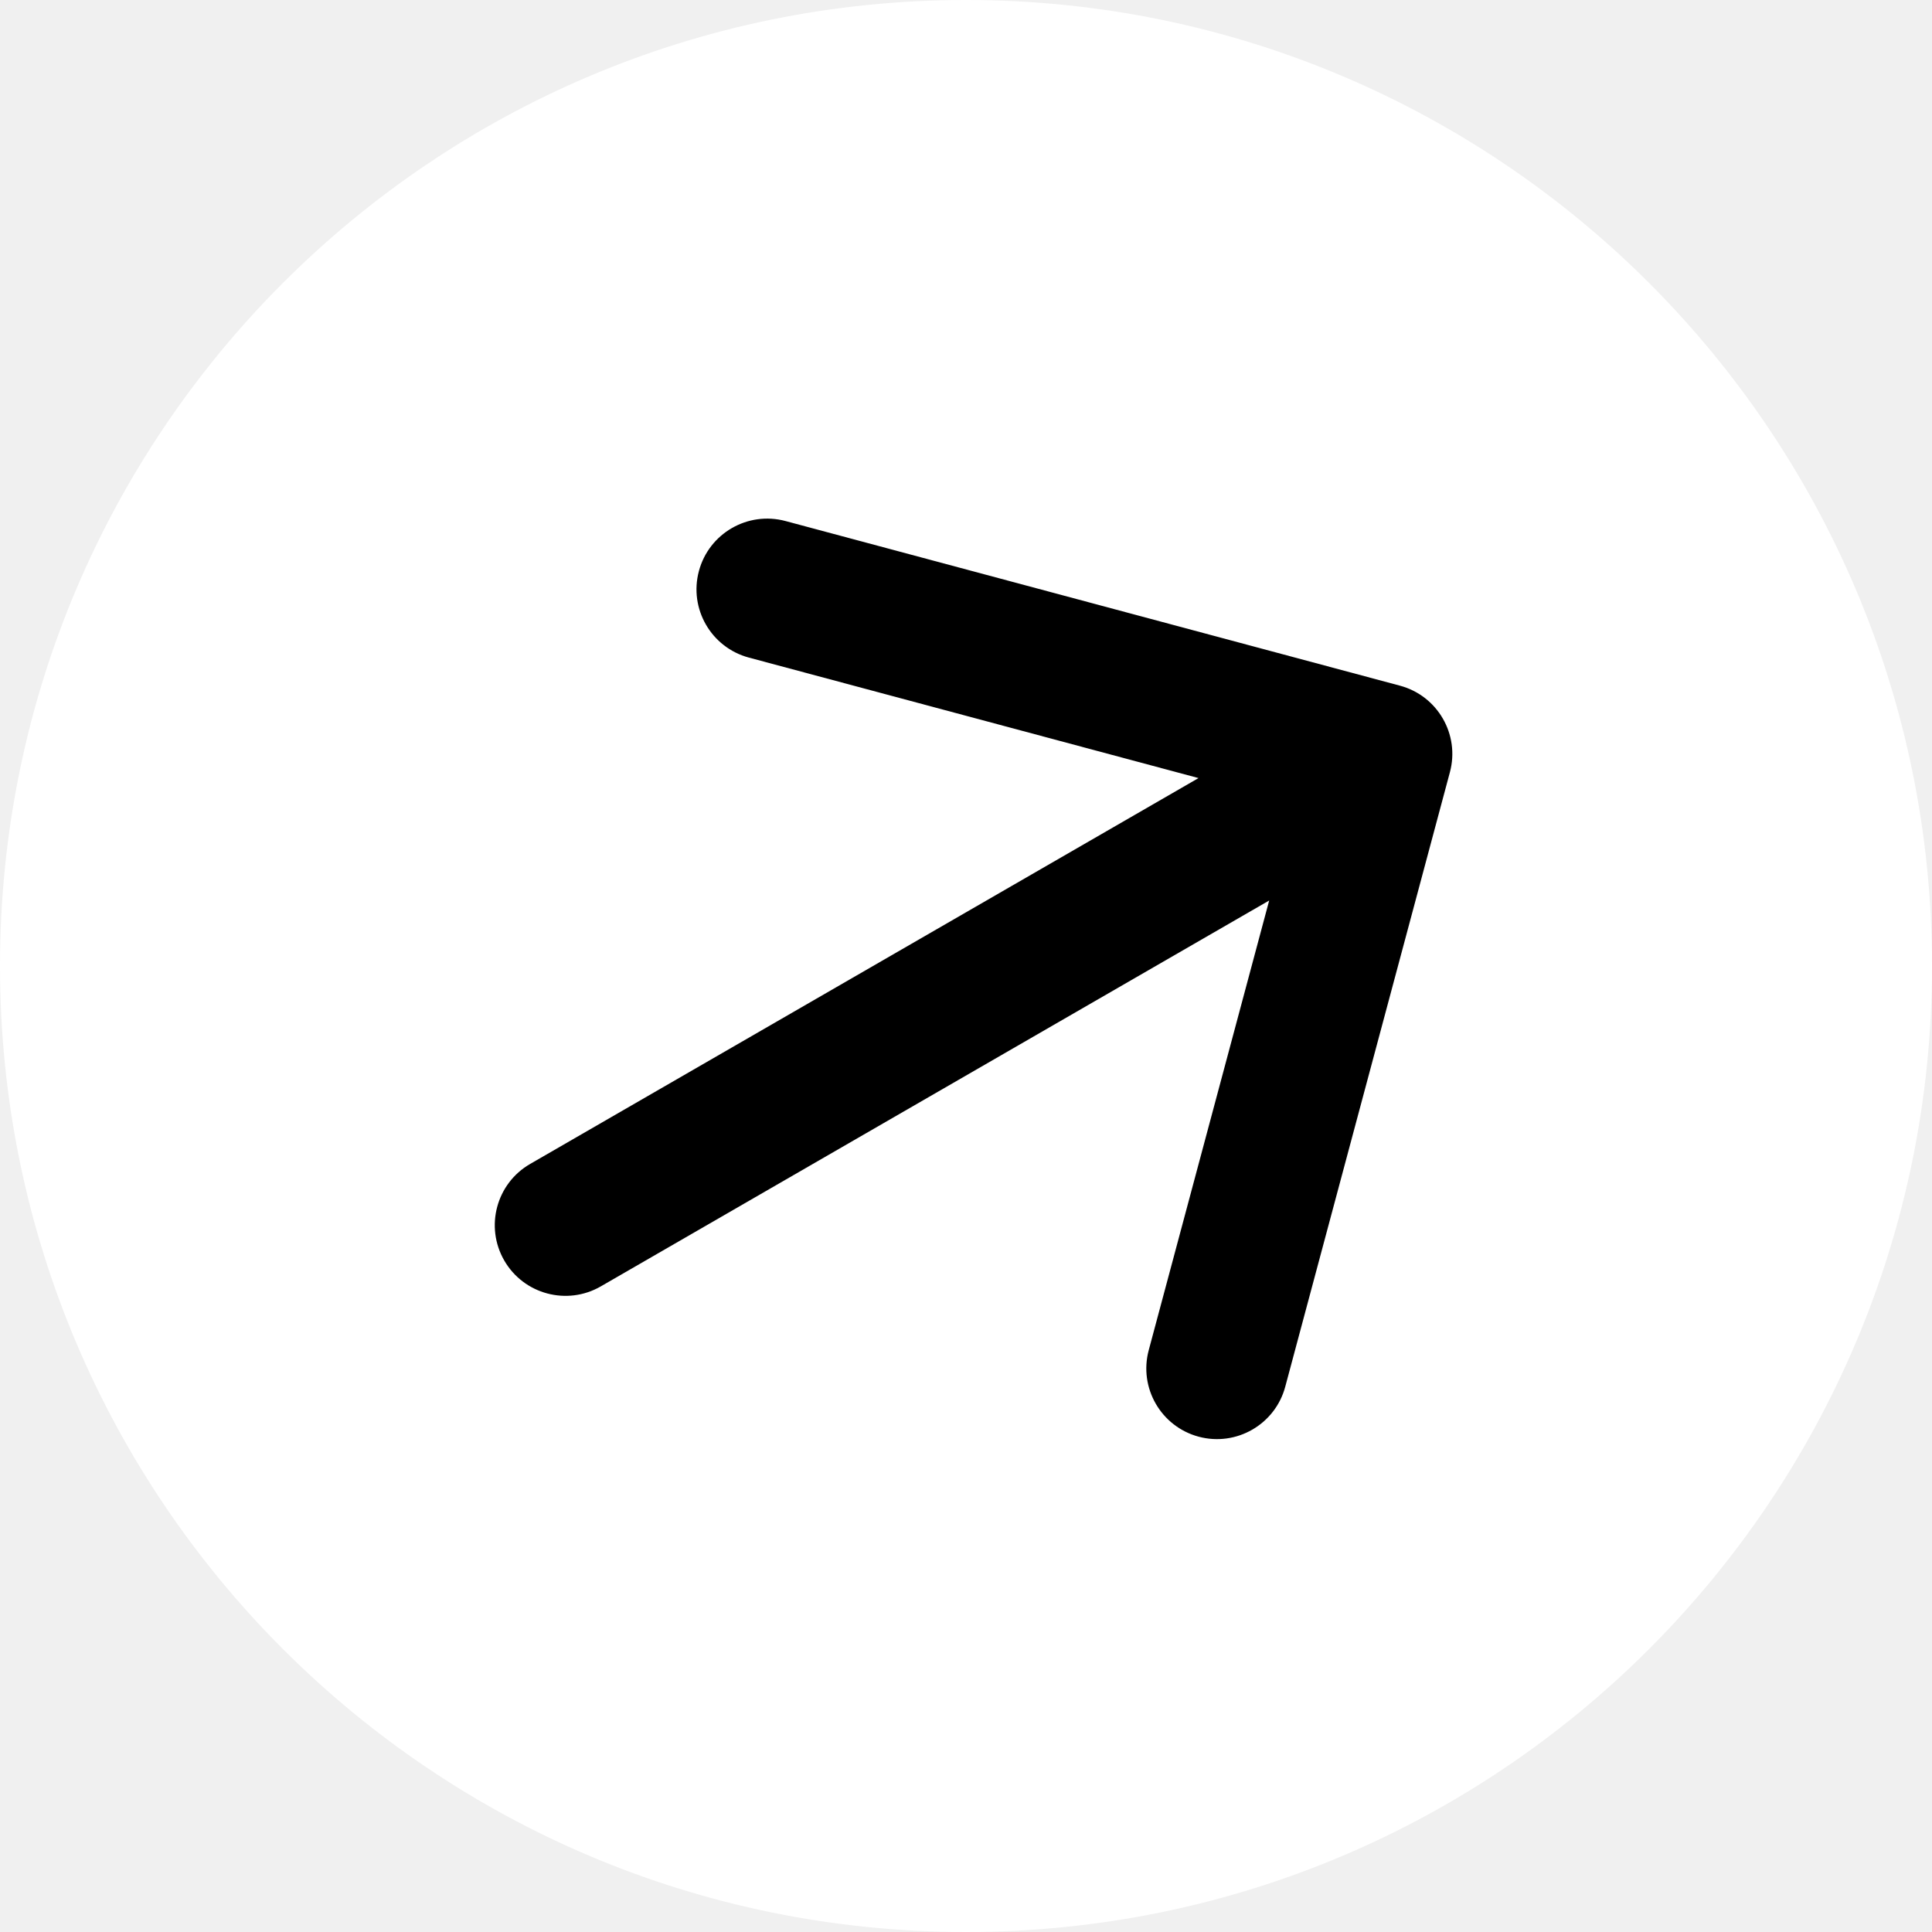
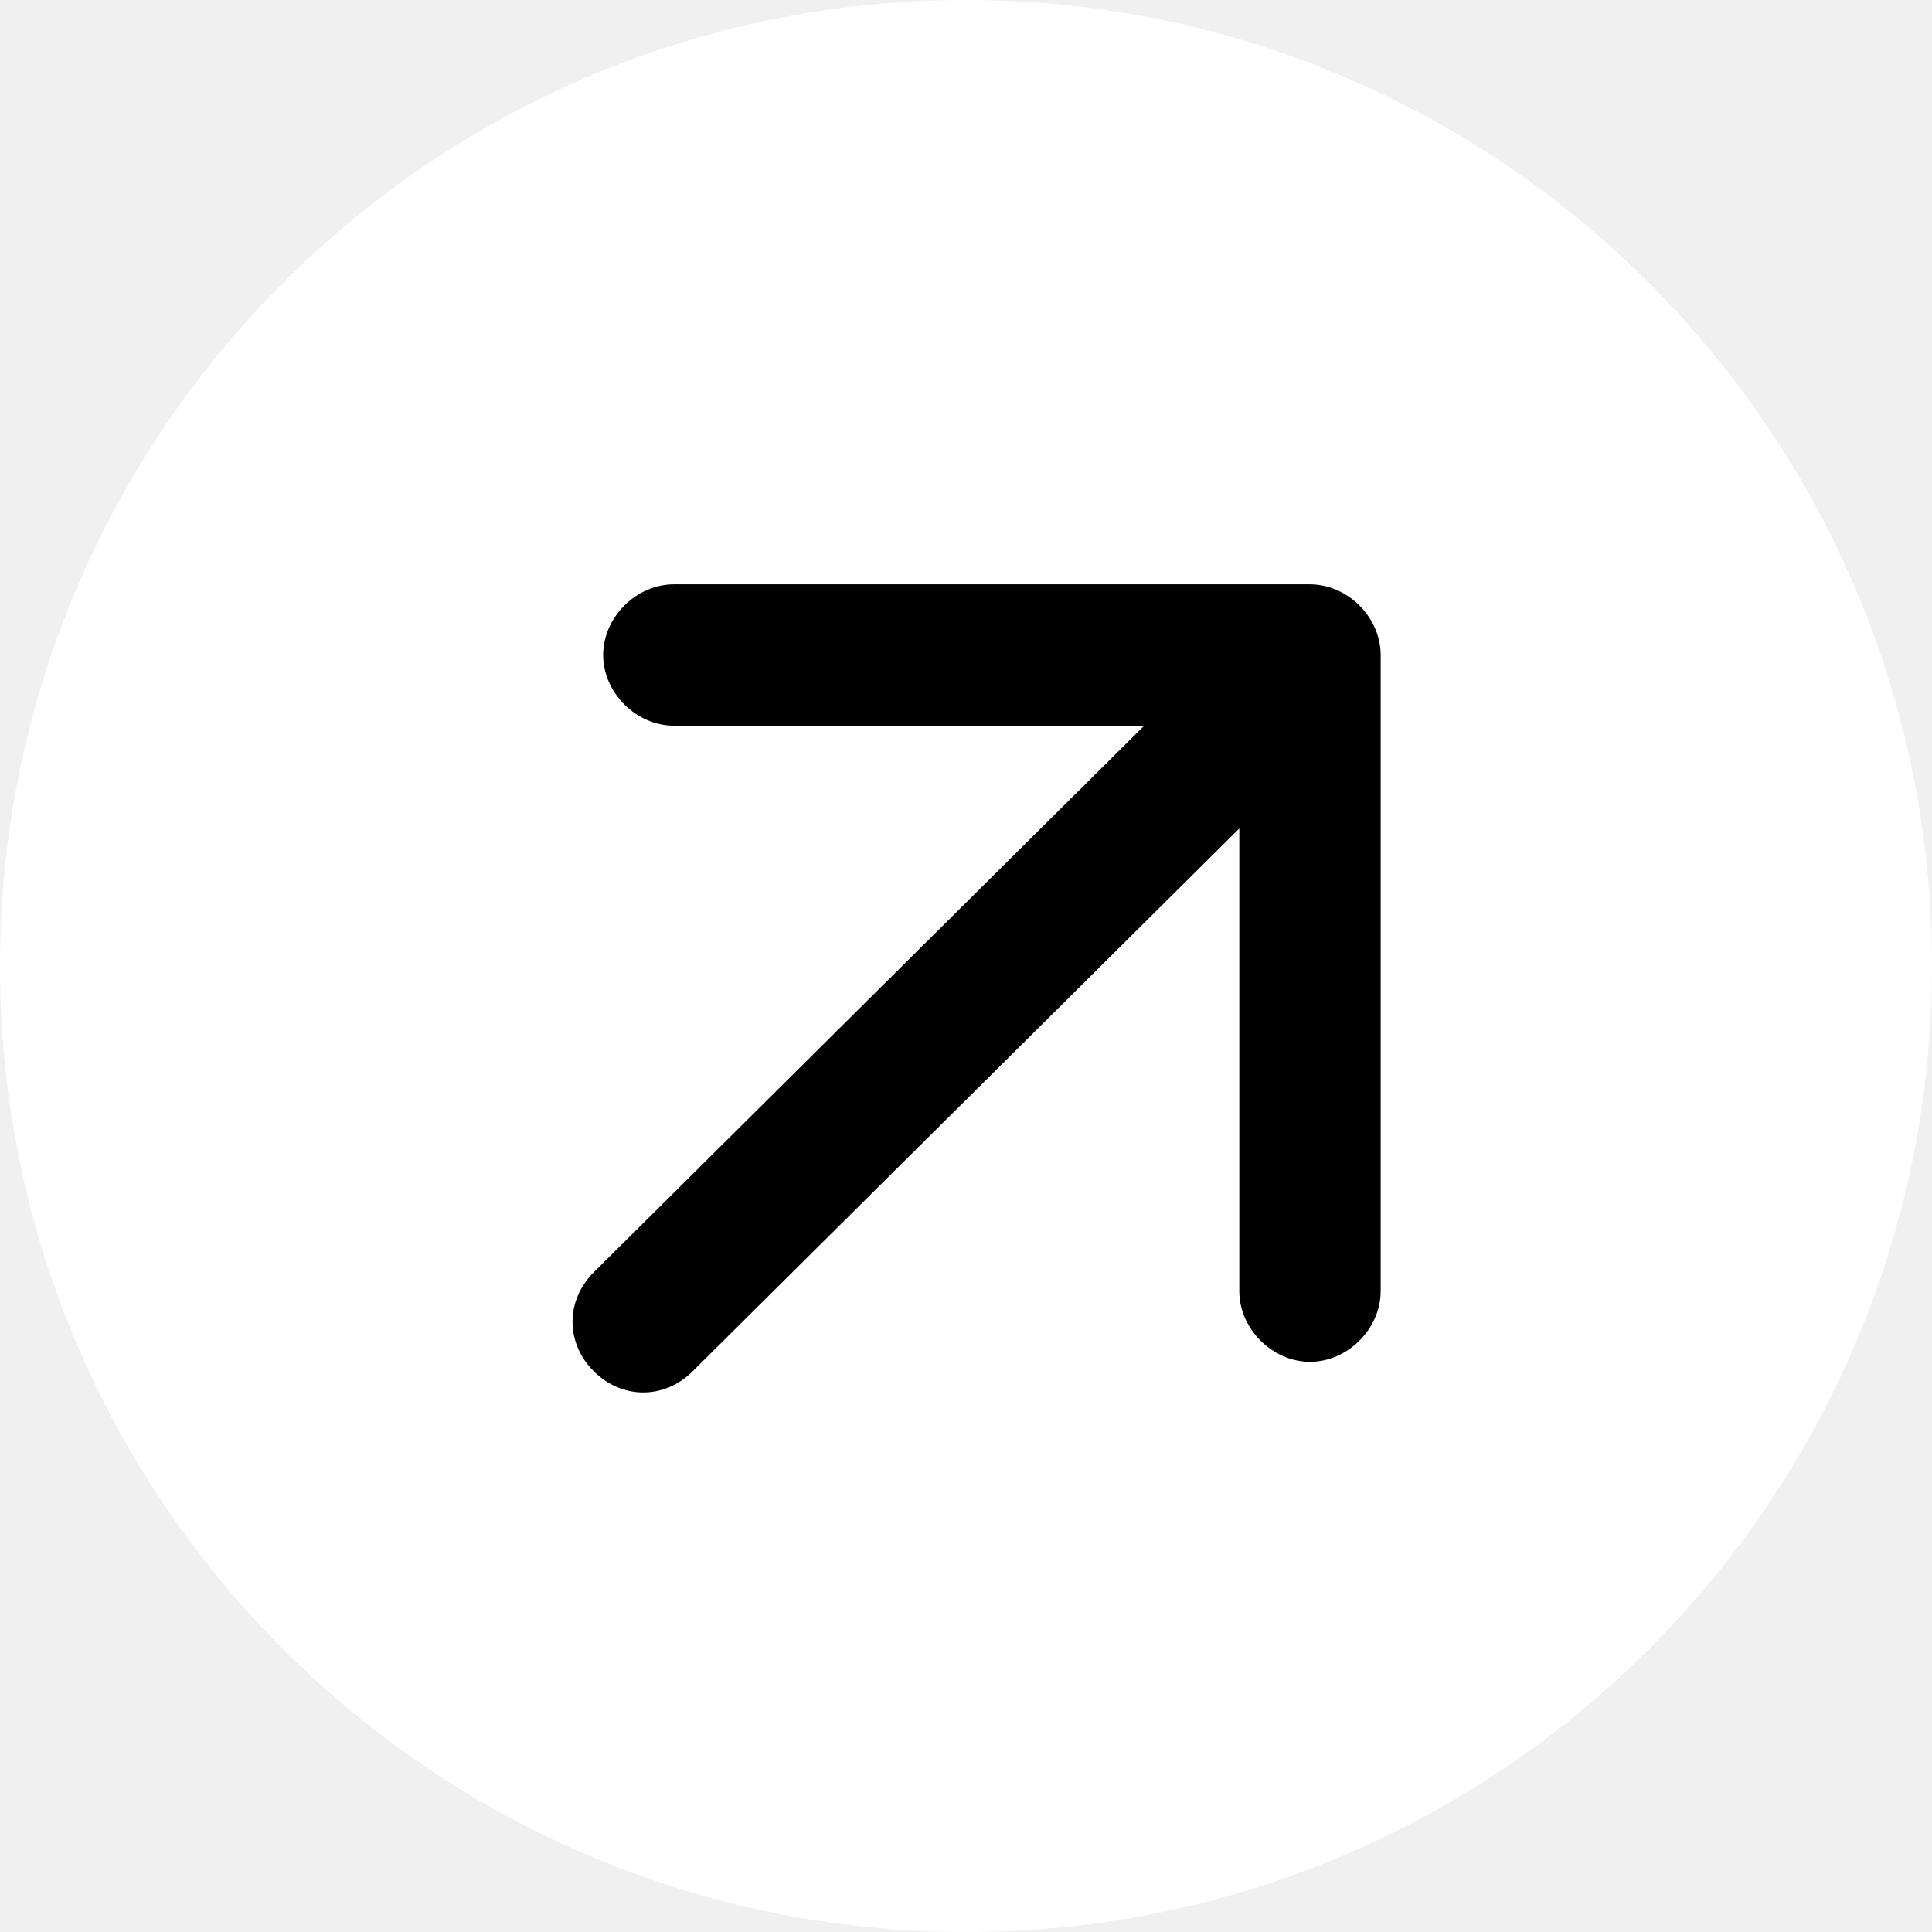
- <svg xmlns="http://www.w3.org/2000/svg" width="41" height="41" viewBox="0 0 41 41" fill="none">
-   <circle cx="20.5" cy="20.5" r="20.5" fill="white" />
-   <path d="M11.25 24.701C10.533 25.115 10.287 26.032 10.701 26.75C11.115 27.467 12.033 27.713 12.75 27.299L11.25 24.701ZM30.769 16.388C30.984 15.588 30.509 14.765 29.709 14.551L16.669 11.057C15.869 10.843 15.046 11.318 14.832 12.118C14.617 12.918 15.092 13.74 15.892 13.955L27.483 17.061L24.378 28.652C24.163 29.452 24.638 30.274 25.438 30.489C26.238 30.703 27.061 30.228 27.275 29.428L30.769 16.388ZM12.75 27.299L30.071 17.299L28.571 14.701L11.25 24.701L12.75 27.299Z" fill="black" />
+ <svg xmlns="http://www.w3.org/2000/svg" version="1.1" id="图层_1" x="0px" y="0px" viewBox="0 0 41 41" style="enable-background:new 0 0 41 41;" xml:space="preserve">
+   <style type="text/css">
+ 	.st0{fill:#FFFFFF;}
+ </style>
+   <circle class="st0" cx="20.5" cy="20.5" r="20.5" />
+   <path d="M12.6,27c-0.6,0.6-0.6,1.5,0,2.1c0.6,0.6,1.5,0.6,2.1,0L12.6,27z M29.3,13.9c0-0.8-0.7-1.5-1.5-1.5l-13.5,0  c-0.8,0-1.5,0.7-1.5,1.5c0,0.8,0.7,1.5,1.5,1.5l12,0l0,12c0,0.8,0.7,1.5,1.5,1.5c0.8,0,1.5-0.7,1.5-1.5L29.3,13.9z M14.7,29.1  L28.9,15l-2.1-2.1L12.6,27L14.7,29.1z" />
</svg>
